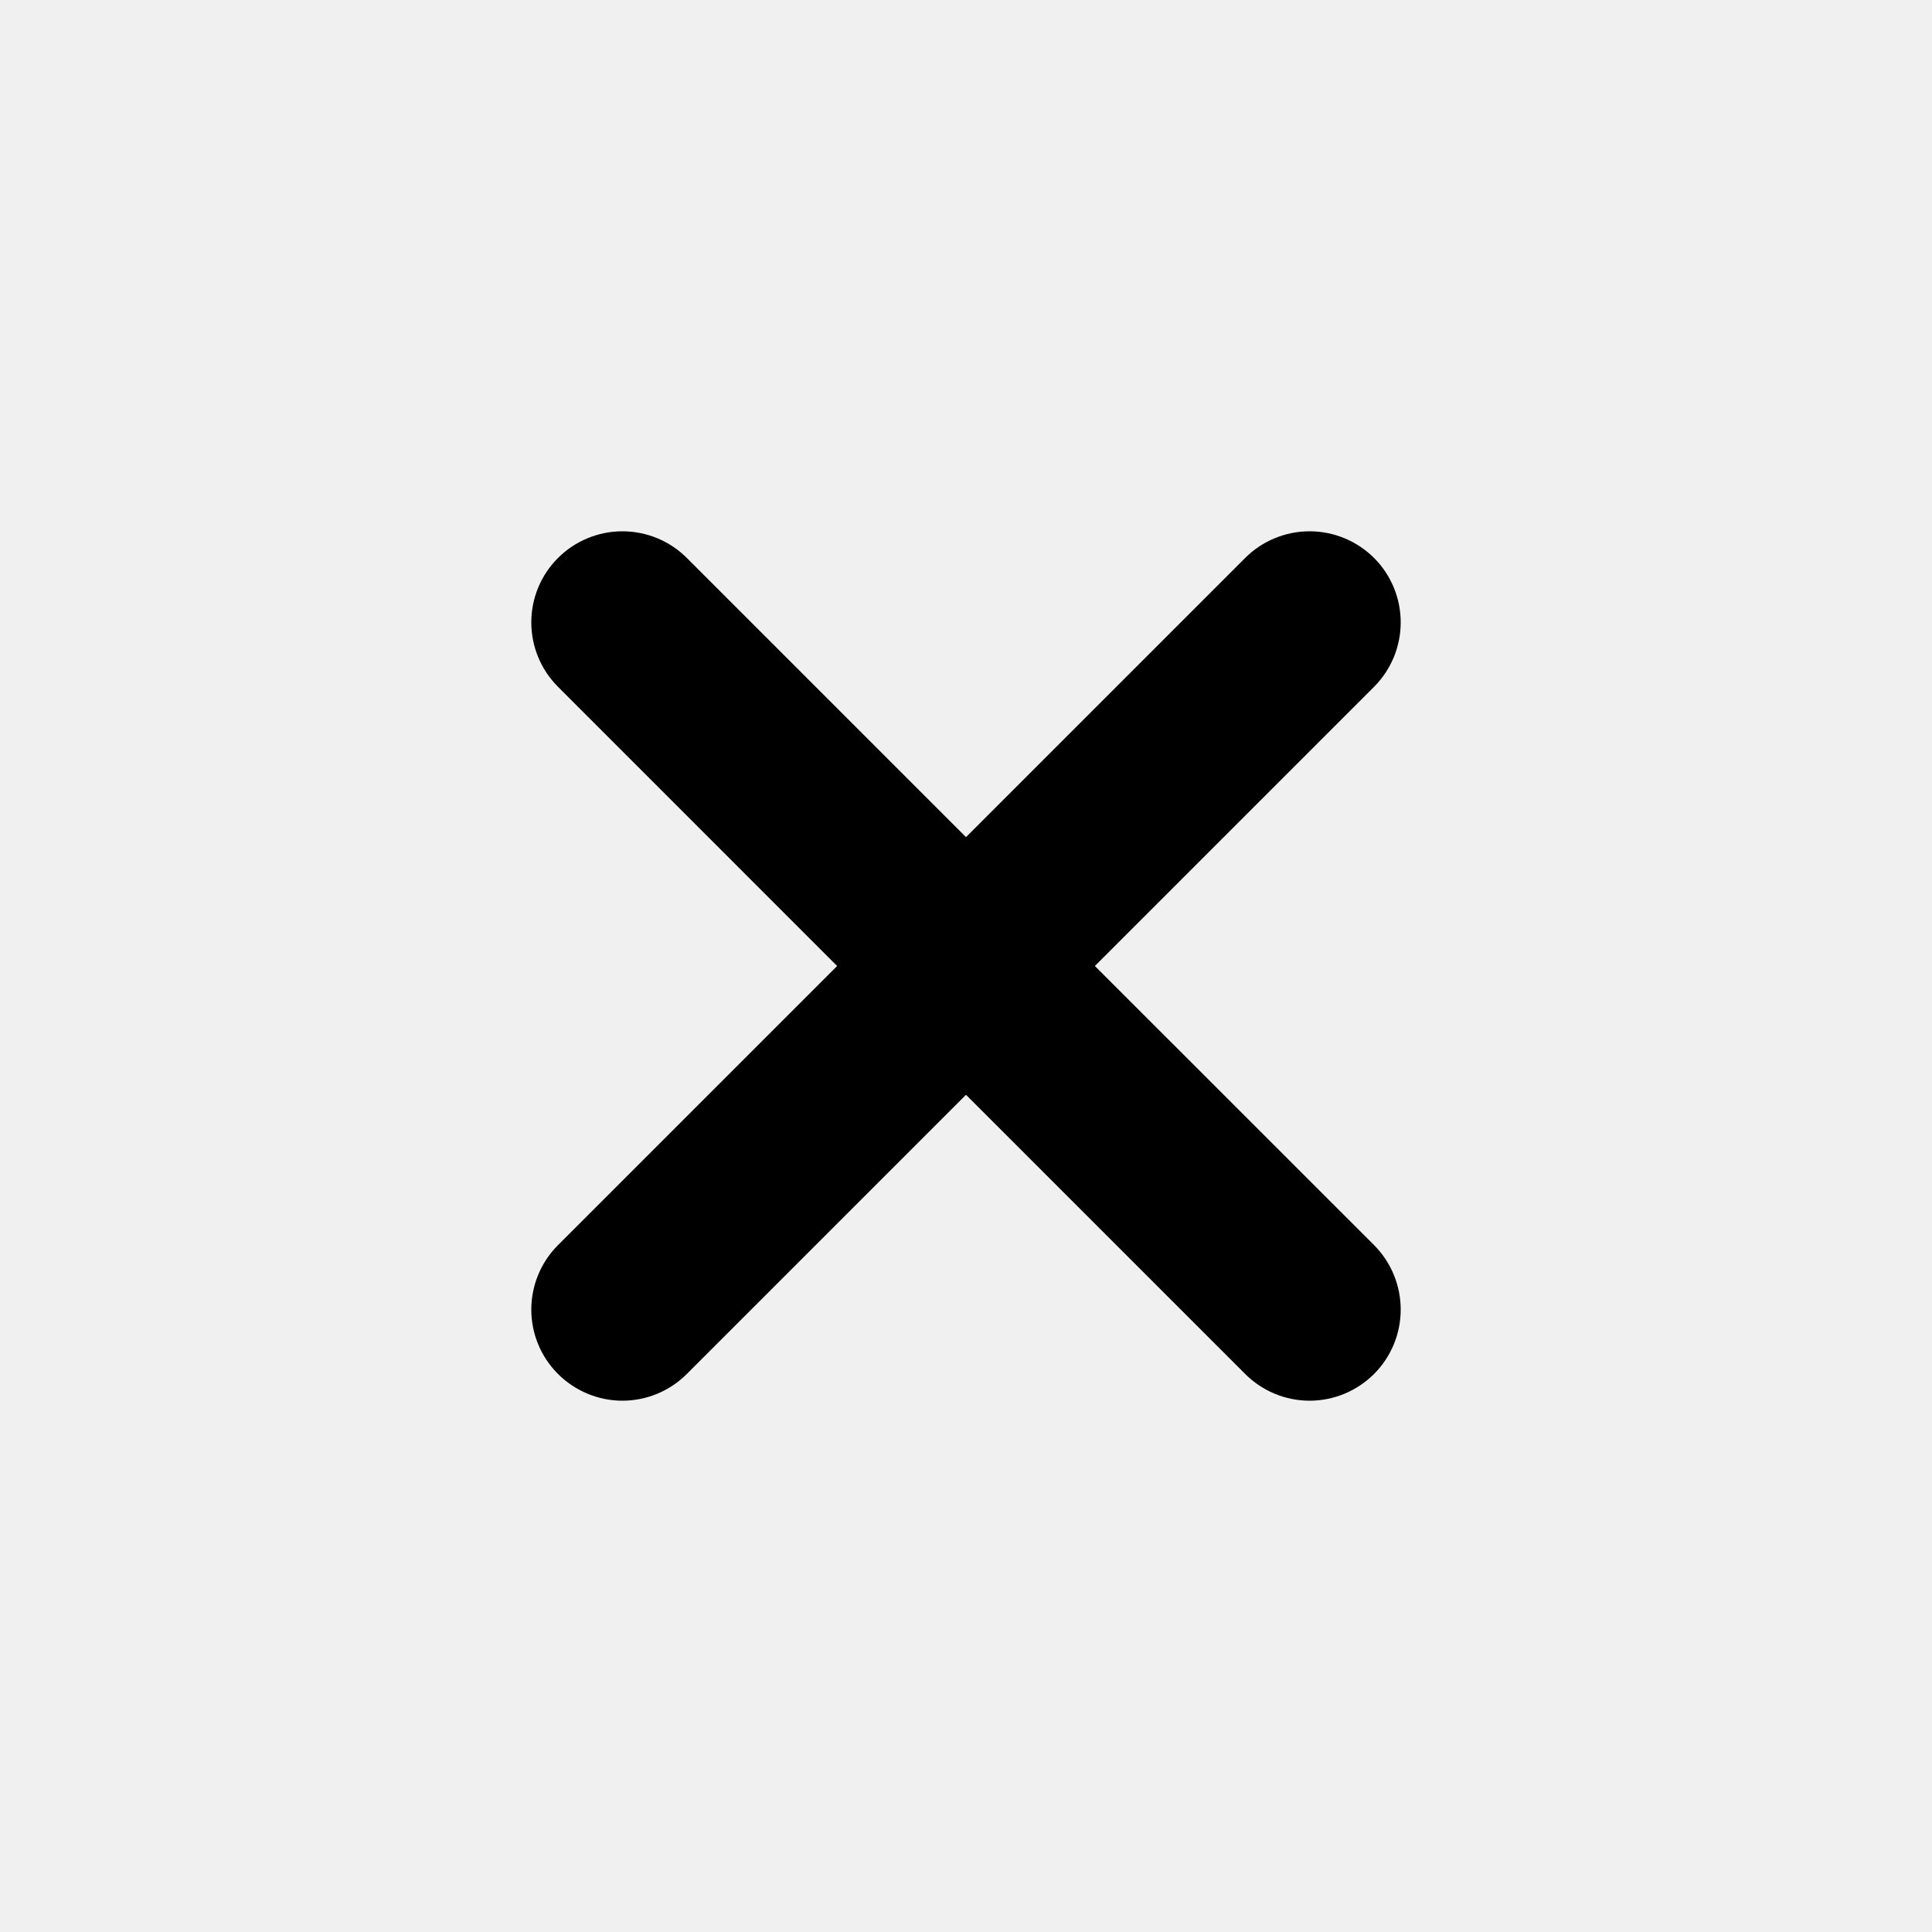
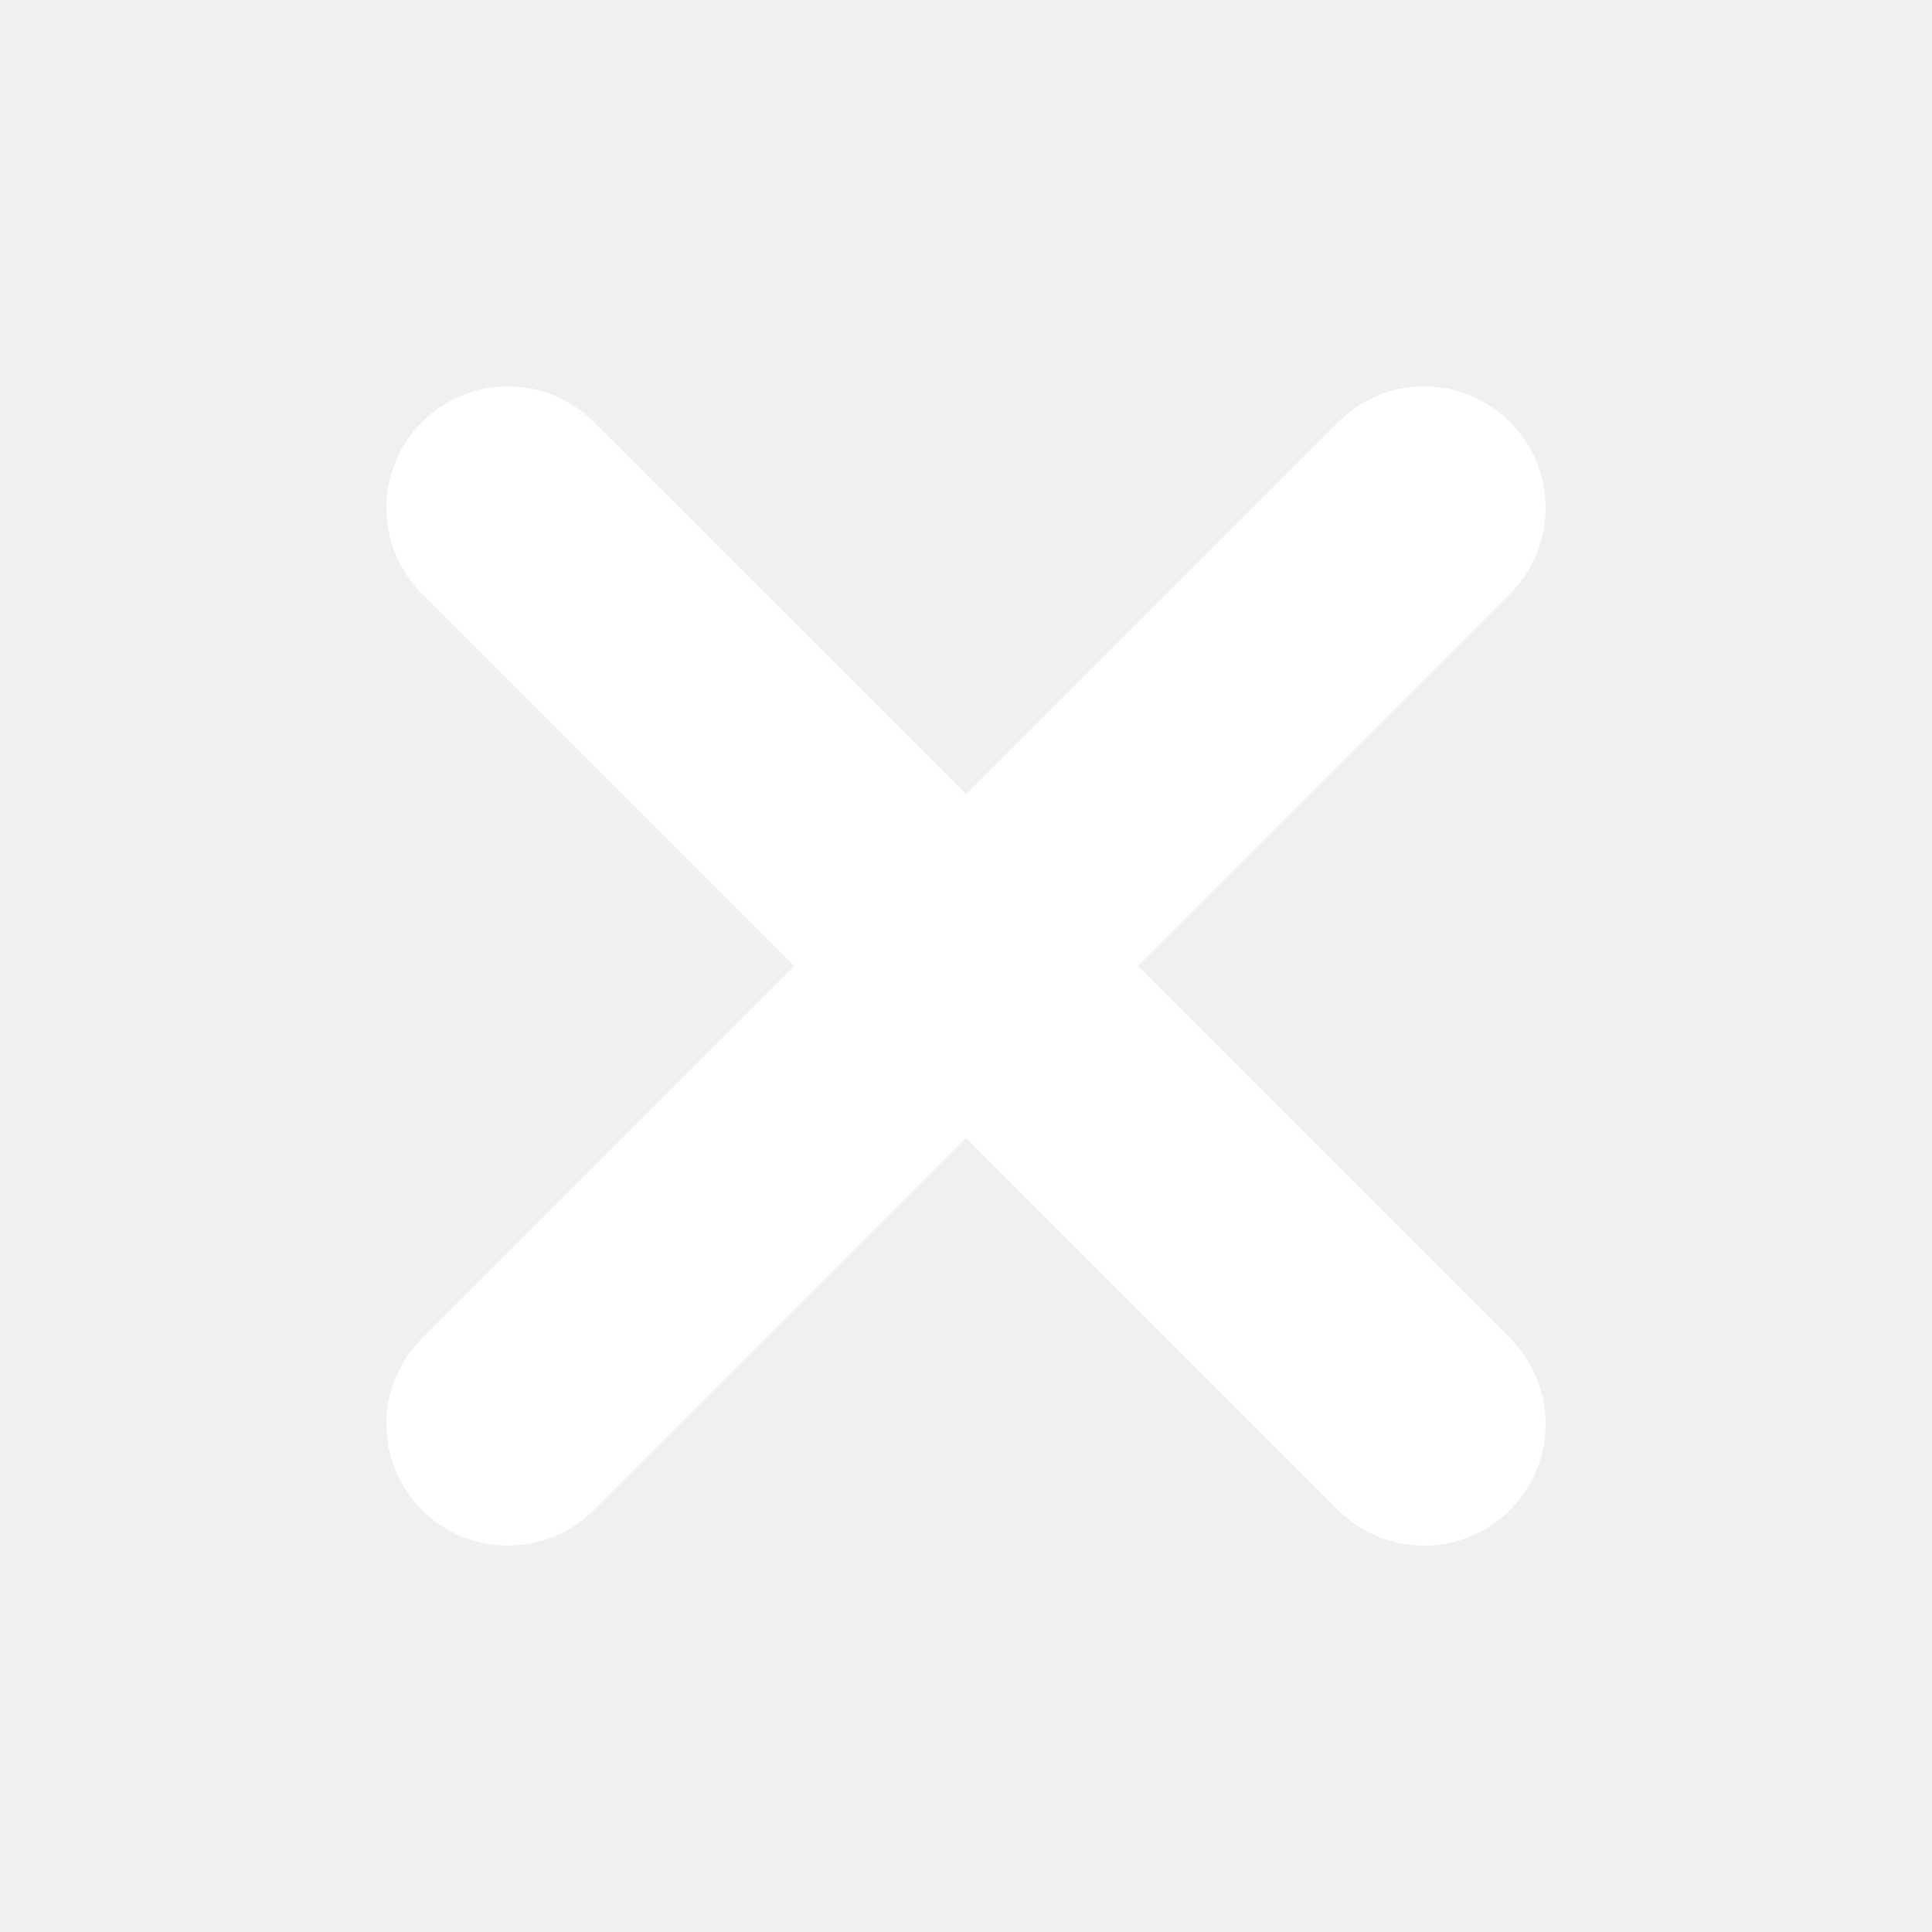
- <svg xmlns="http://www.w3.org/2000/svg" width="24" height="24" viewBox="0 0 24 24" fill="none">
-   <path d="M17.069 8.532C17.281 8.319 17.4 8.032 17.4 7.731C17.4 7.431 17.281 7.143 17.069 6.931C16.856 6.719 16.569 6.6 16.268 6.6C15.968 6.6 15.68 6.719 15.468 6.931L12 10.399L8.532 6.931C8.32 6.719 8.032 6.6 7.732 6.6C7.432 6.6 7.144 6.719 6.932 6.931C6.719 7.143 6.6 7.431 6.6 7.731C6.6 8.032 6.719 8.319 6.932 8.532L10.399 12L6.932 15.467C6.719 15.68 6.6 15.968 6.6 16.268C6.6 16.568 6.719 16.856 6.932 17.068C7.144 17.28 7.432 17.4 7.732 17.4C8.032 17.4 8.32 17.28 8.532 17.068L12 13.6L15.468 17.068C15.68 17.28 15.968 17.4 16.268 17.4C16.569 17.4 16.856 17.28 17.069 17.068C17.281 16.856 17.4 16.568 17.4 16.268C17.4 15.968 17.281 15.68 17.069 15.467L13.601 12L17.069 8.532Z" fill="black" />
+ <svg xmlns="http://www.w3.org/2000/svg" width="18" height="18" viewBox="0 0 18 18" fill="none">
+   <path d="M14.069 5.532C14.281 5.32 14.4 5.032 14.4 4.732C14.4 4.432 14.281 4.144 14.069 3.932C13.856 3.719 13.569 3.6 13.268 3.6C12.968 3.6 12.68 3.719 12.468 3.932L9 7.4L5.532 3.932C5.32 3.719 5.032 3.6 4.732 3.6C4.432 3.6 4.144 3.719 3.932 3.932C3.719 4.144 3.6 4.432 3.6 4.732C3.6 5.032 3.719 5.32 3.932 5.532L7.4 9L3.932 12.468C3.719 12.68 3.6 12.968 3.6 13.268C3.6 13.569 3.719 13.856 3.932 14.069C4.144 14.281 4.432 14.4 4.732 14.4C5.032 14.4 5.32 14.281 5.532 14.069L9 10.601L12.468 14.069C12.68 14.281 12.968 14.4 13.268 14.4C13.569 14.4 13.856 14.281 14.069 14.069C14.281 13.856 14.4 13.569 14.4 13.268C14.4 12.968 14.281 12.68 14.069 12.468L10.601 9L14.069 5.532Z" fill="white" />
</svg>
